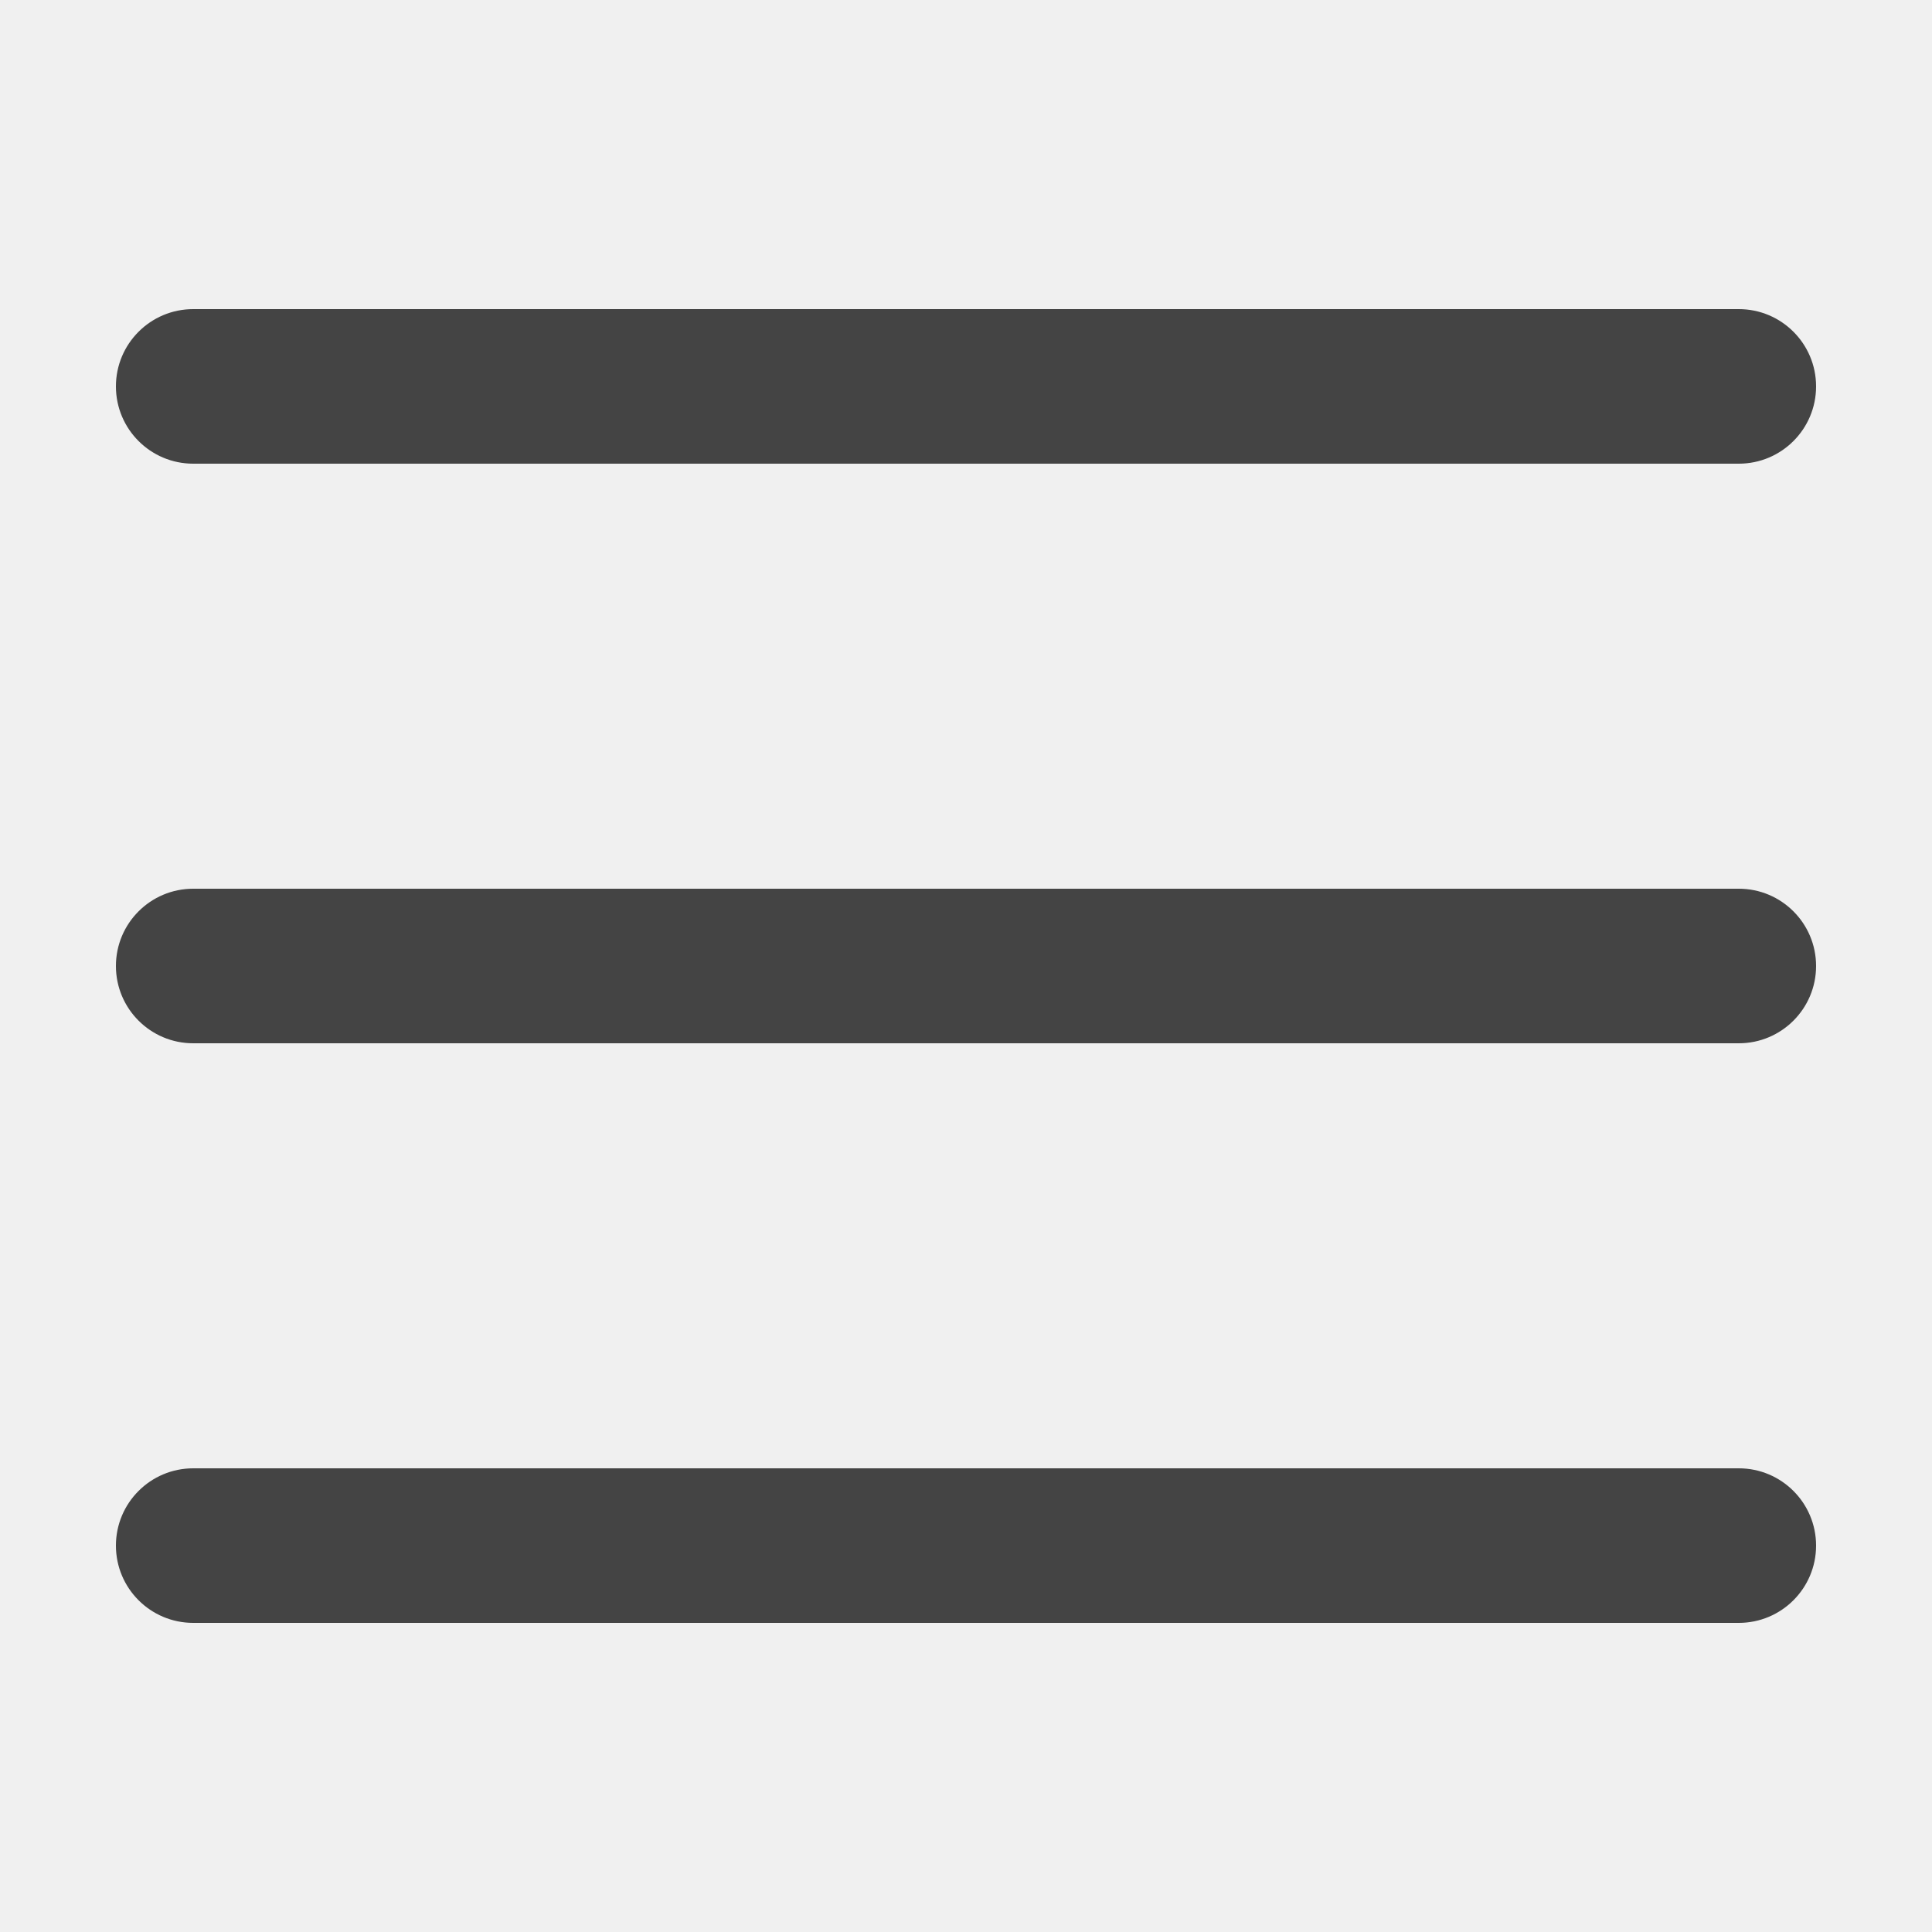
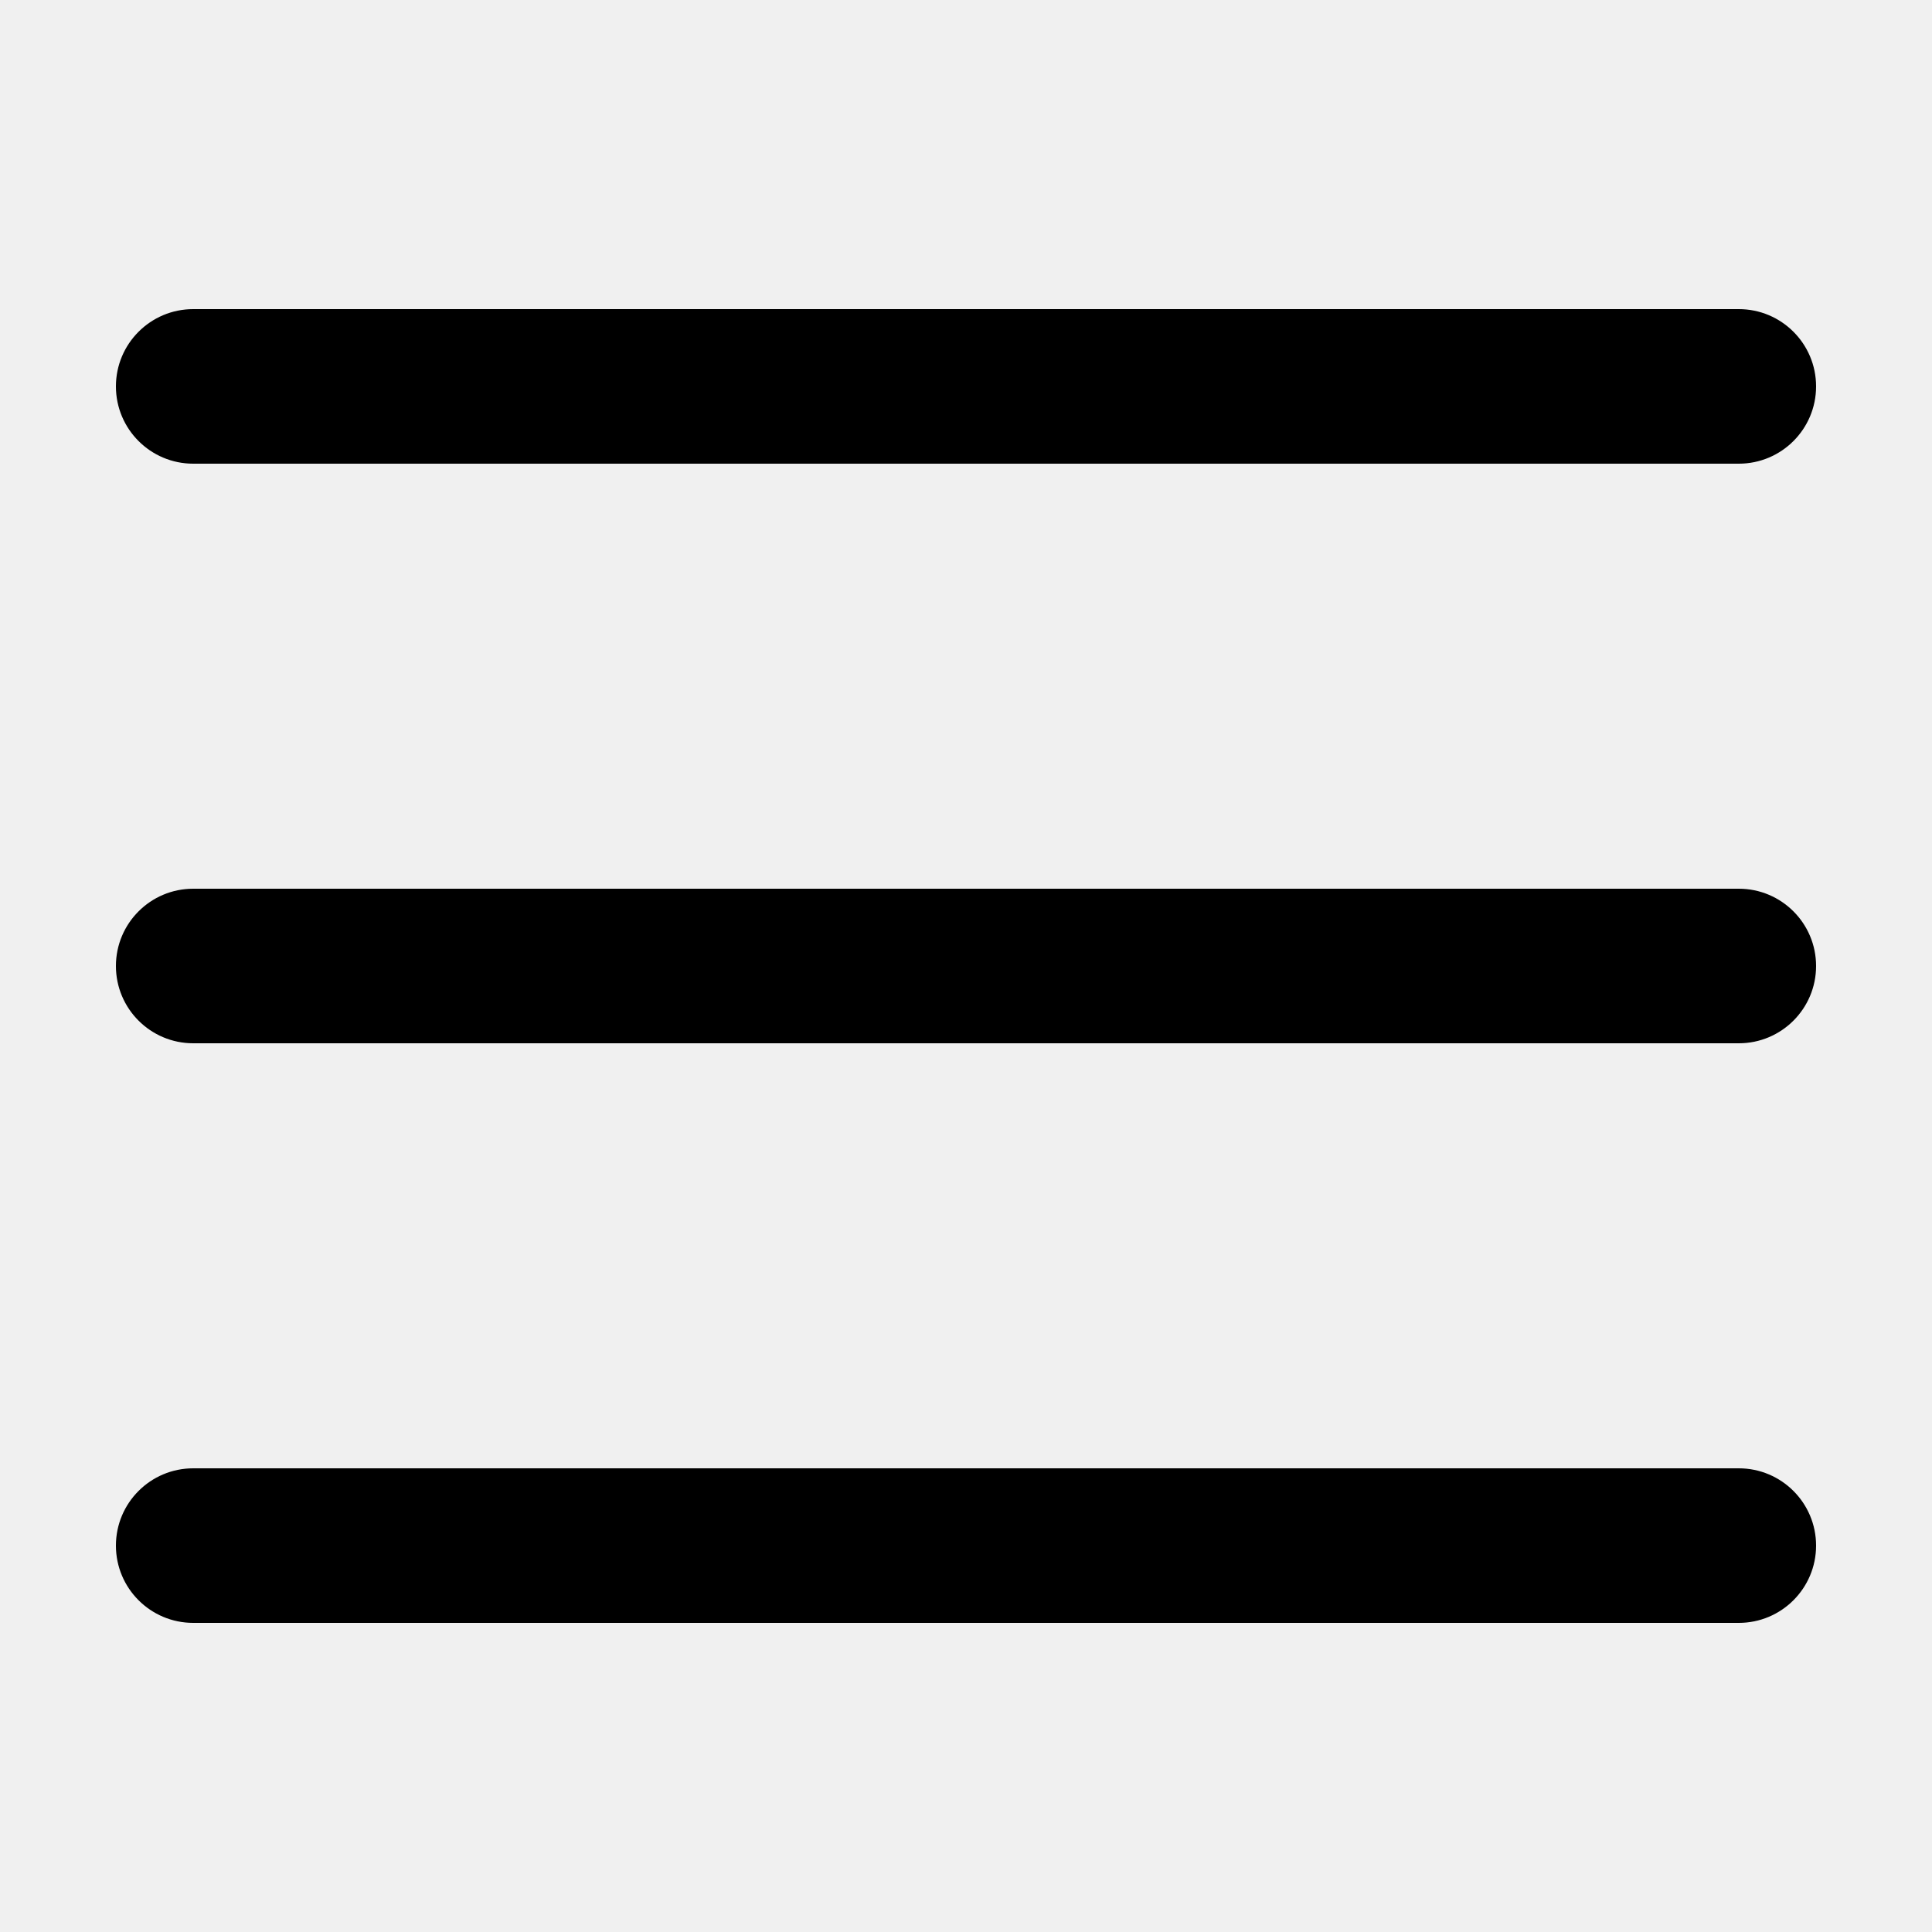
<svg xmlns="http://www.w3.org/2000/svg" fill="#ffffff" viewBox="0 0 50 50" width="50" height="50" version="1.1" id="svg1">
  <defs id="defs1" />
-   <path d="m 5,8 a 2,2 0 1 0 0,4 h 40 a 2,2 0 1 0 0,-4 z m 0,15 a 2,2 0 1 0 0,4 h 40 a 2,2 0 1 0 0,-4 z m 0,15 a 2,2 0 1 0 0,4 h 40 a 2,2 0 1 0 0,-4 z" id="path1" style="fill:#444444;fill-opacity:1" />
+   <path d="m 5,8 a 2,2 0 1 0 0,4 h 40 a 2,2 0 1 0 0,-4 z m 0,15 a 2,2 0 1 0 0,4 h 40 a 2,2 0 1 0 0,-4 z m 0,15 a 2,2 0 1 0 0,4 h 40 a 2,2 0 1 0 0,-4 z" id="path1" style="fill:#000000;fill-opacity:1" />
</svg>
